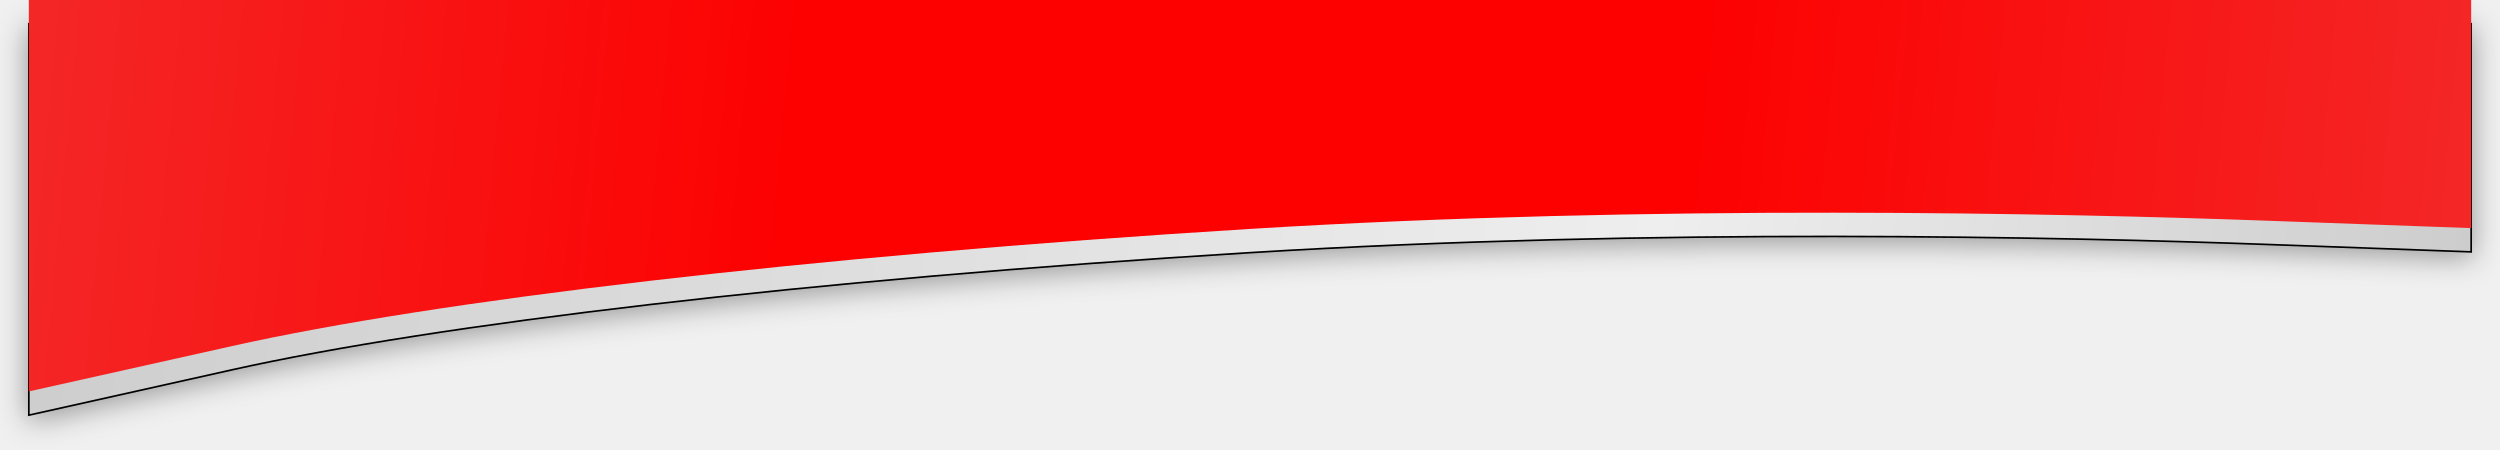
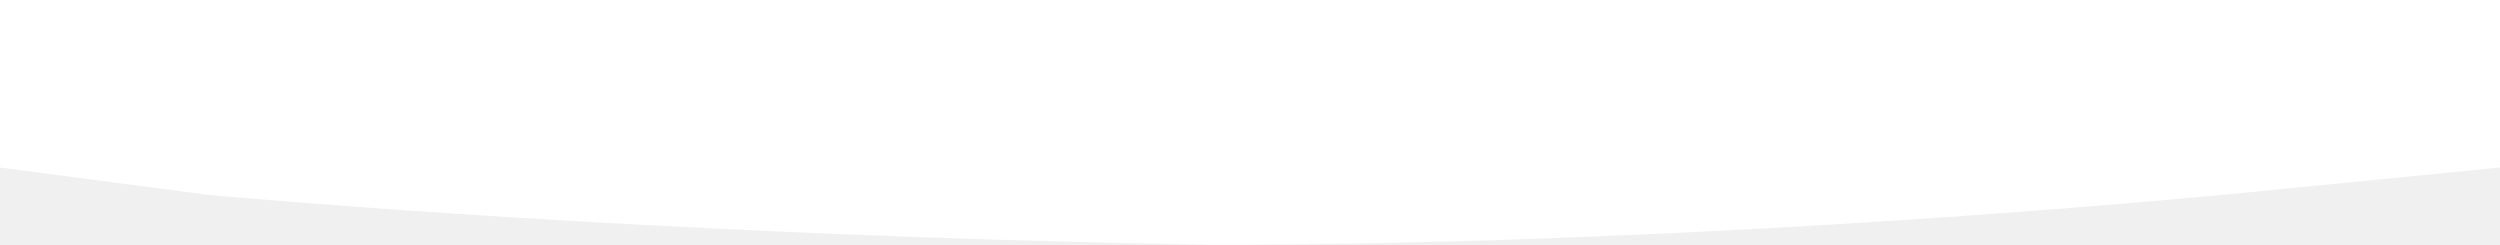
- <svg xmlns="http://www.w3.org/2000/svg" width="1474" height="265" viewBox="0 0 1474 265" fill="none">
-   <g filter="url(#filter0_d)">
-     <path fill-rule="evenodd" clip-rule="evenodd" d="M1457 148.5L1337 144.141C1217 139.783 975.5 134.248 736.5 149C475 165.142 257 191.225 137 218L17 244.776L17 14L137 14C257 14 497 14 737 14C977 14 1217 14 1337 14L1457 14.001L1457 148.5Z" fill="url(#paint0_linear)" />
-     <path fill-rule="evenodd" clip-rule="evenodd" d="M1457 148.5L1337 144.141C1217 139.783 975.5 134.248 736.5 149C475 165.142 257 191.225 137 218L17 244.776L17 14L137 14C257 14 497 14 737 14C977 14 1217 14 1337 14L1457 14.001L1457 148.5Z" stroke="black" />
-   </g>
-   <path fill-rule="evenodd" clip-rule="evenodd" d="M1457 134.5L1337 130.141C1217 125.782 975.5 120.248 736.5 135C475 151.142 257 177.225 137 204L17 230.776L17 8.77342e-05L137 9.8225e-05C257 0 497 0 737 0C977 0 1217 0 1337 0L1457 0L1457 134.5Z" fill="url(#paint1_linear)" />
-   <defs>
-     <filter id="filter0_d" x="0" y="0" width="1474" height="264.776" filterUnits="userSpaceOnUse" color-interpolation-filters="sRGB">
-       <feFlood flood-opacity="0" result="BackgroundImageFix" />
-       <feColorMatrix in="SourceAlpha" type="matrix" values="0 0 0 0 0 0 0 0 0 0 0 0 0 0 0 0 0 0 127 0" />
-       <feOffset dy="3" />
-       <feGaussianBlur stdDeviation="8.5" />
-       <feColorMatrix type="matrix" values="0 0 0 0 0 0 0 0 0 0 0 0 0 0 0 0 0 0 0.36 0" />
-       <feBlend mode="normal" in2="BackgroundImageFix" result="effect1_dropShadow" />
-       <feBlend mode="normal" in="SourceGraphic" in2="effect1_dropShadow" result="shape" />
-     </filter>
-     <linearGradient id="paint0_linear" x1="1457" y1="129.817" x2="21.486" y2="-27.053" gradientUnits="userSpaceOnUse">
-       <stop stop-color="#CDCDCD" />
-       <stop offset="0.328" stop-color="#EEEEEE" />
-       <stop offset="0.677" stop-color="#DDDDDD" />
-       <stop offset="1" stop-color="#CDCDCD" />
-     </linearGradient>
-     <linearGradient id="paint1_linear" x1="1457" y1="135" x2="17" y2="0" gradientUnits="userSpaceOnUse">
-       <stop stop-color="#F42727" />
-       <stop offset="0.328" stop-color="#FD0000" />
-       <stop offset="0.677" stop-color="#FD0000" />
-       <stop offset="1" stop-color="#F42727" />
-     </linearGradient>
-   </defs>
+ <svg xmlns="http://www.w3.org/2000/svg" width="1440" height="141" viewBox="0 0 1440 141" fill="none">
+   <path fill-rule="evenodd" clip-rule="evenodd" d="M0 96.484L120 112.262C248 123.5 458.5 137.056 698.5 141C941.5 141 1200 120.714 1320 108.317L1440 96.484V-1H1320C1200 -1 938.5 -1 698.5 -1C458.5 -1 240 -1 120 -1H0V96.484Z" fill="white" />
</svg>
